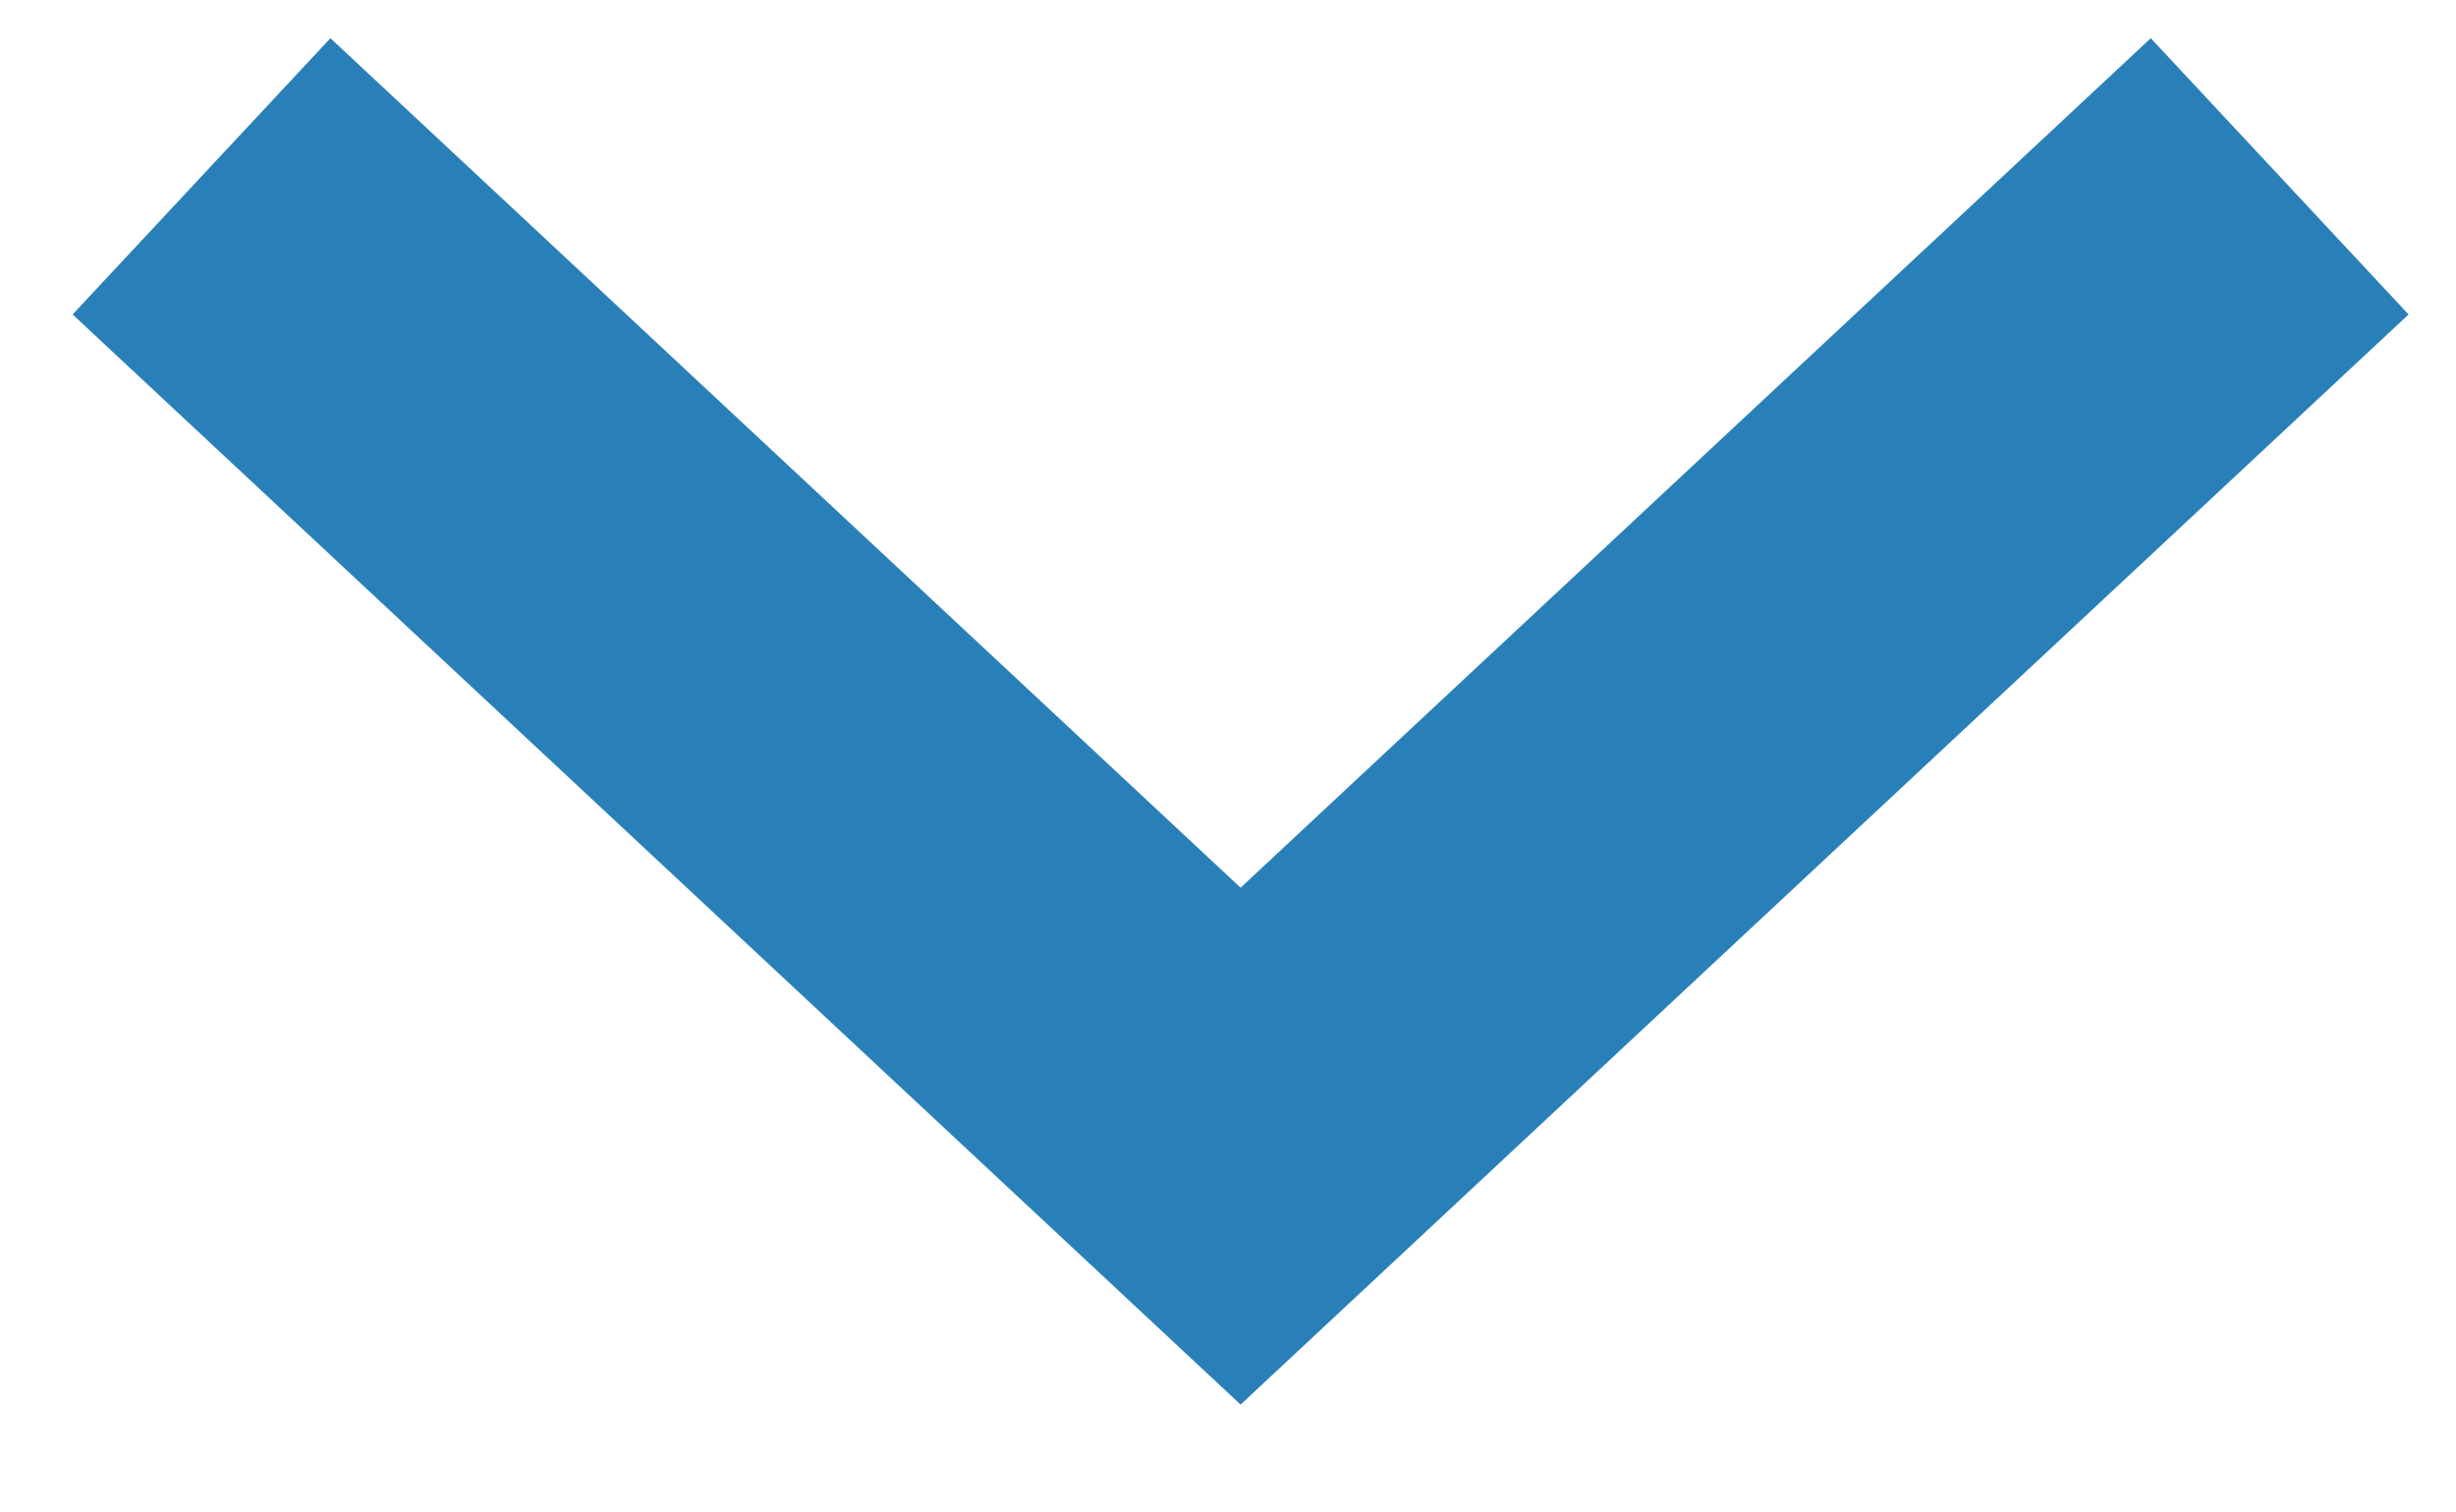
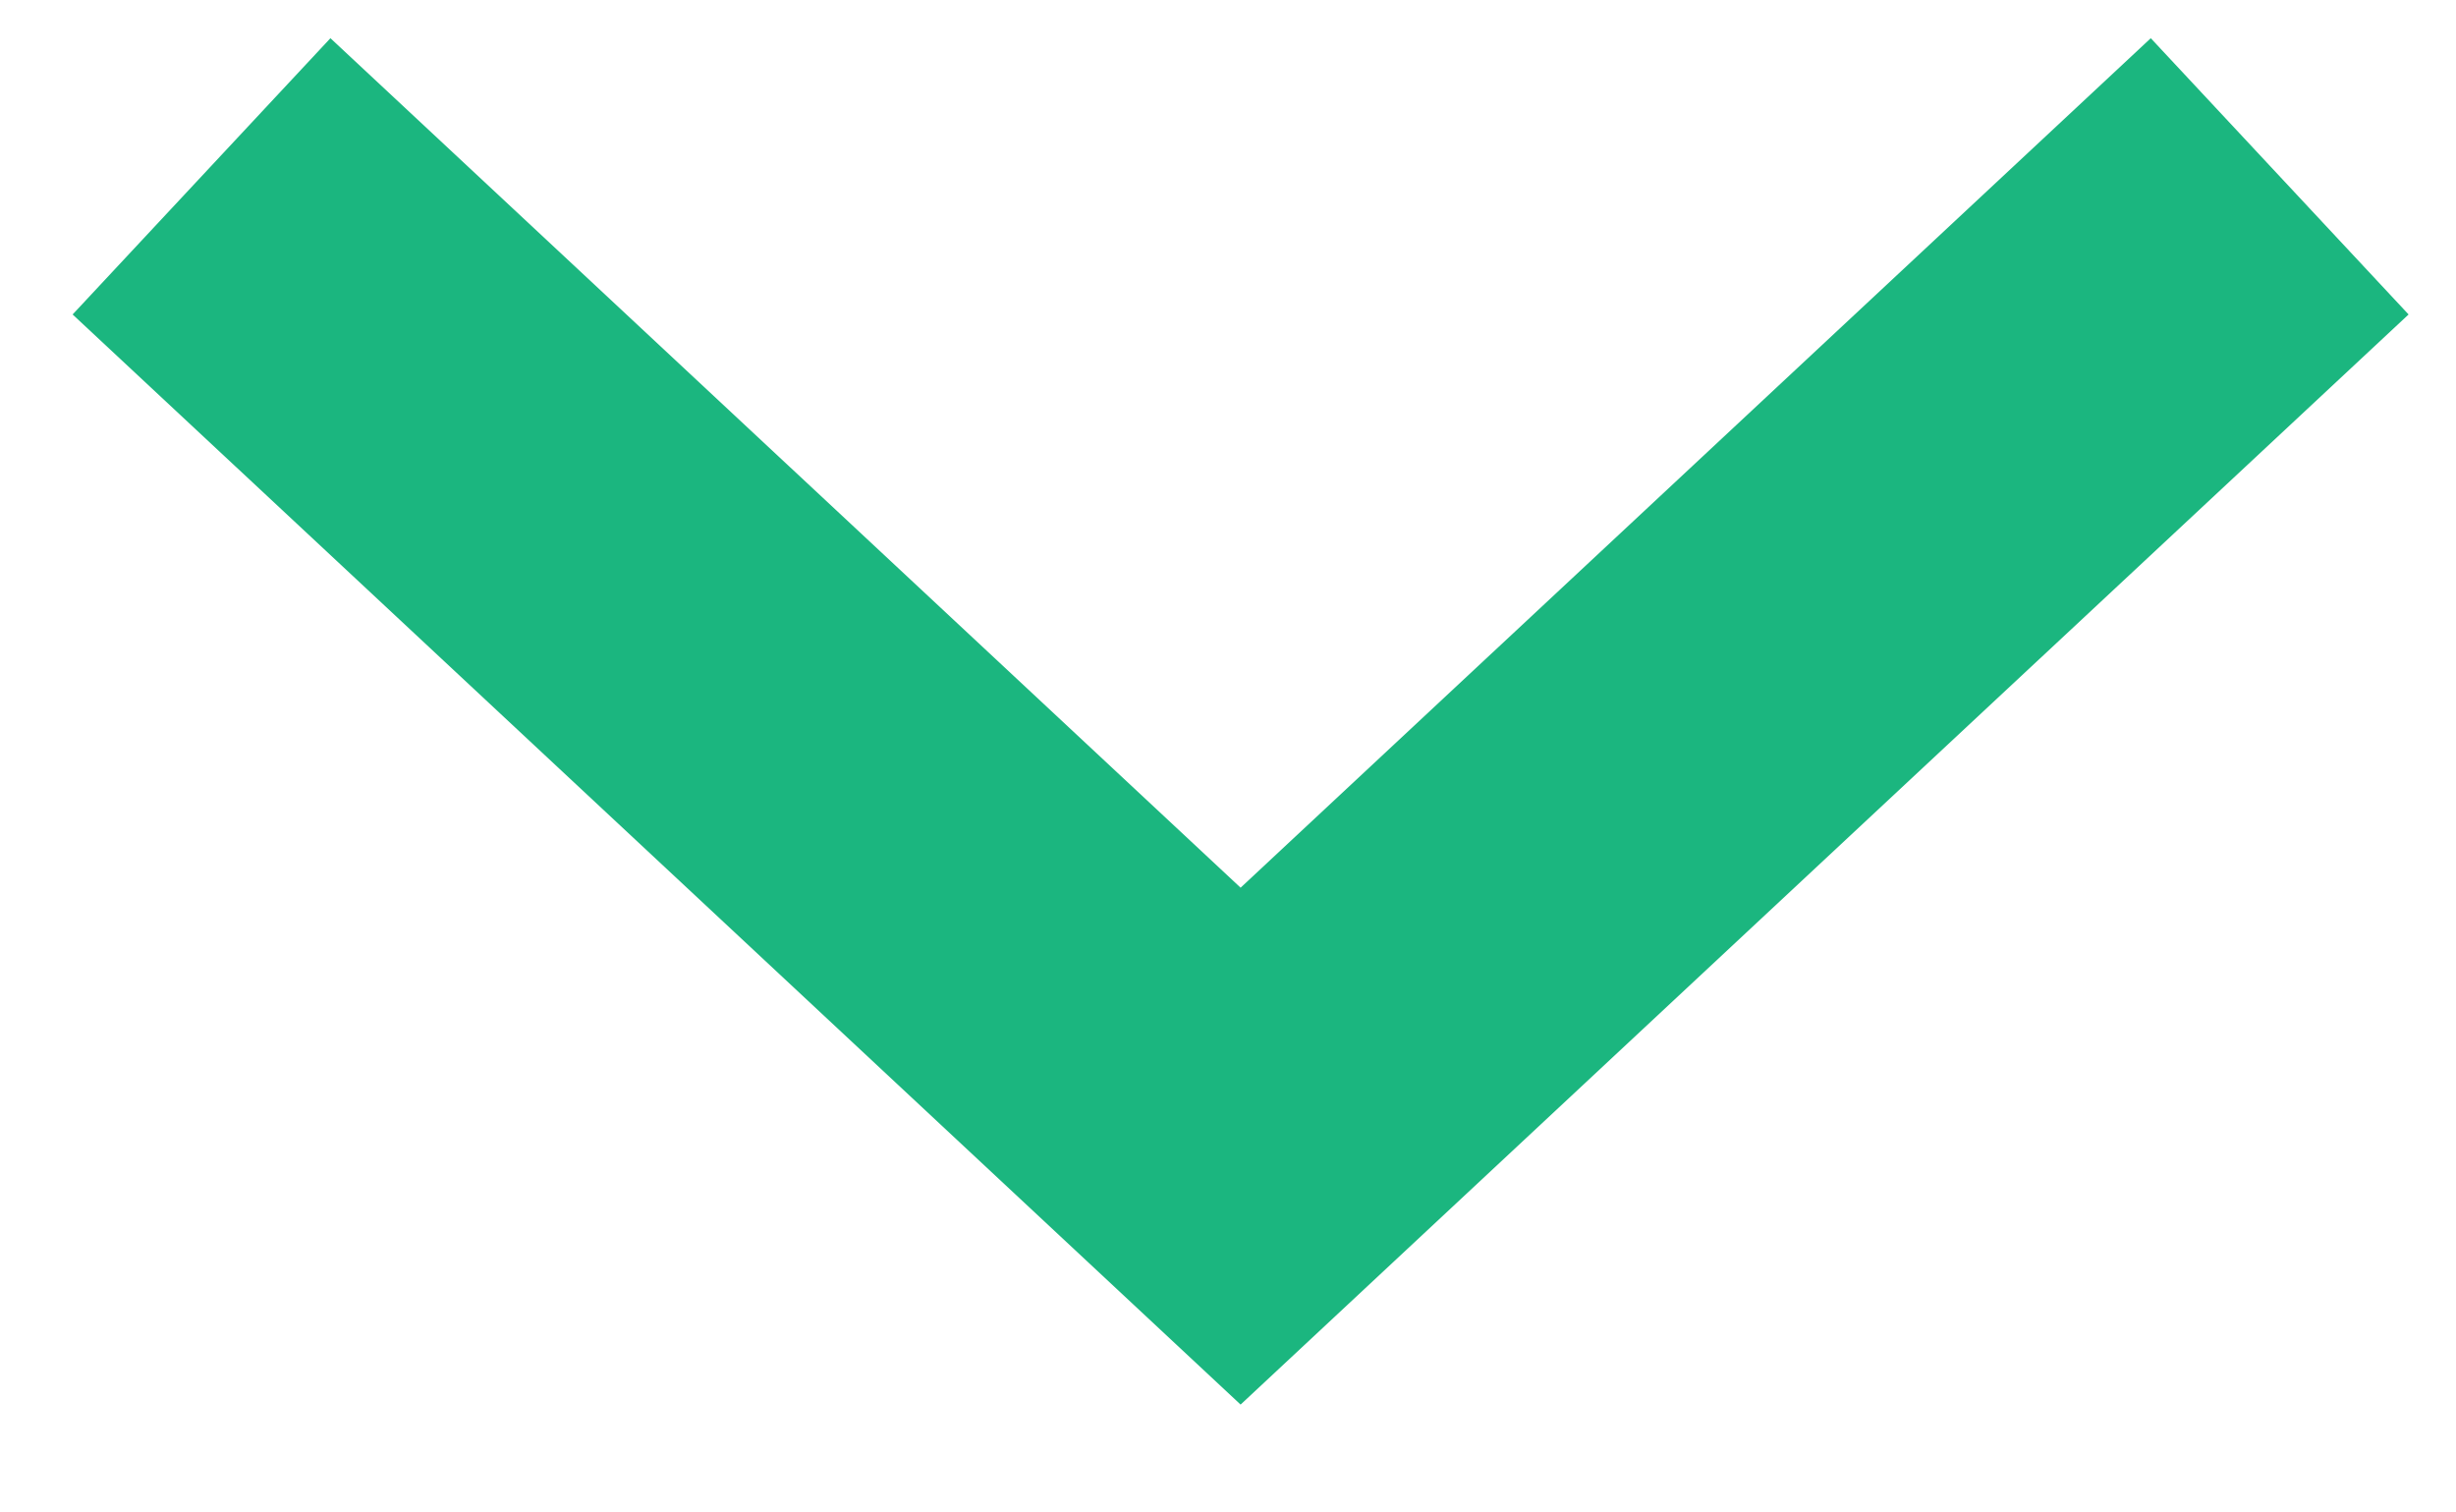
<svg xmlns="http://www.w3.org/2000/svg" width="13px" height="8px" viewBox="0 0 13 8" version="1.1">
  <defs />
  <g id="desktop" stroke="none" stroke-width="1" fill="none" fill-rule="evenodd">
-     <g id="Cloud-Button-Sequence" transform="translate(-1311, -3818)" stroke="#2980b9" stroke-width="2">
+     <g id="Cloud-Button-Sequence" transform="translate(-1311, -3818)" stroke="#1BB67F " stroke-width="2">
      <g id="GetStarted-Copy-3" transform="translate(98, 3249)">
        <g id="Via-CLoud" transform="translate(855, 212)">
          <g id="Button" transform="translate(0, 328)">
            <polyline id="Page-1" transform="translate(364.5667, 32.5) rotate(90) translate(-364.5667, -32.5) " points="362 27 367.133 32.5 362 38" />
          </g>
        </g>
      </g>
    </g>
  </g>
</svg>
